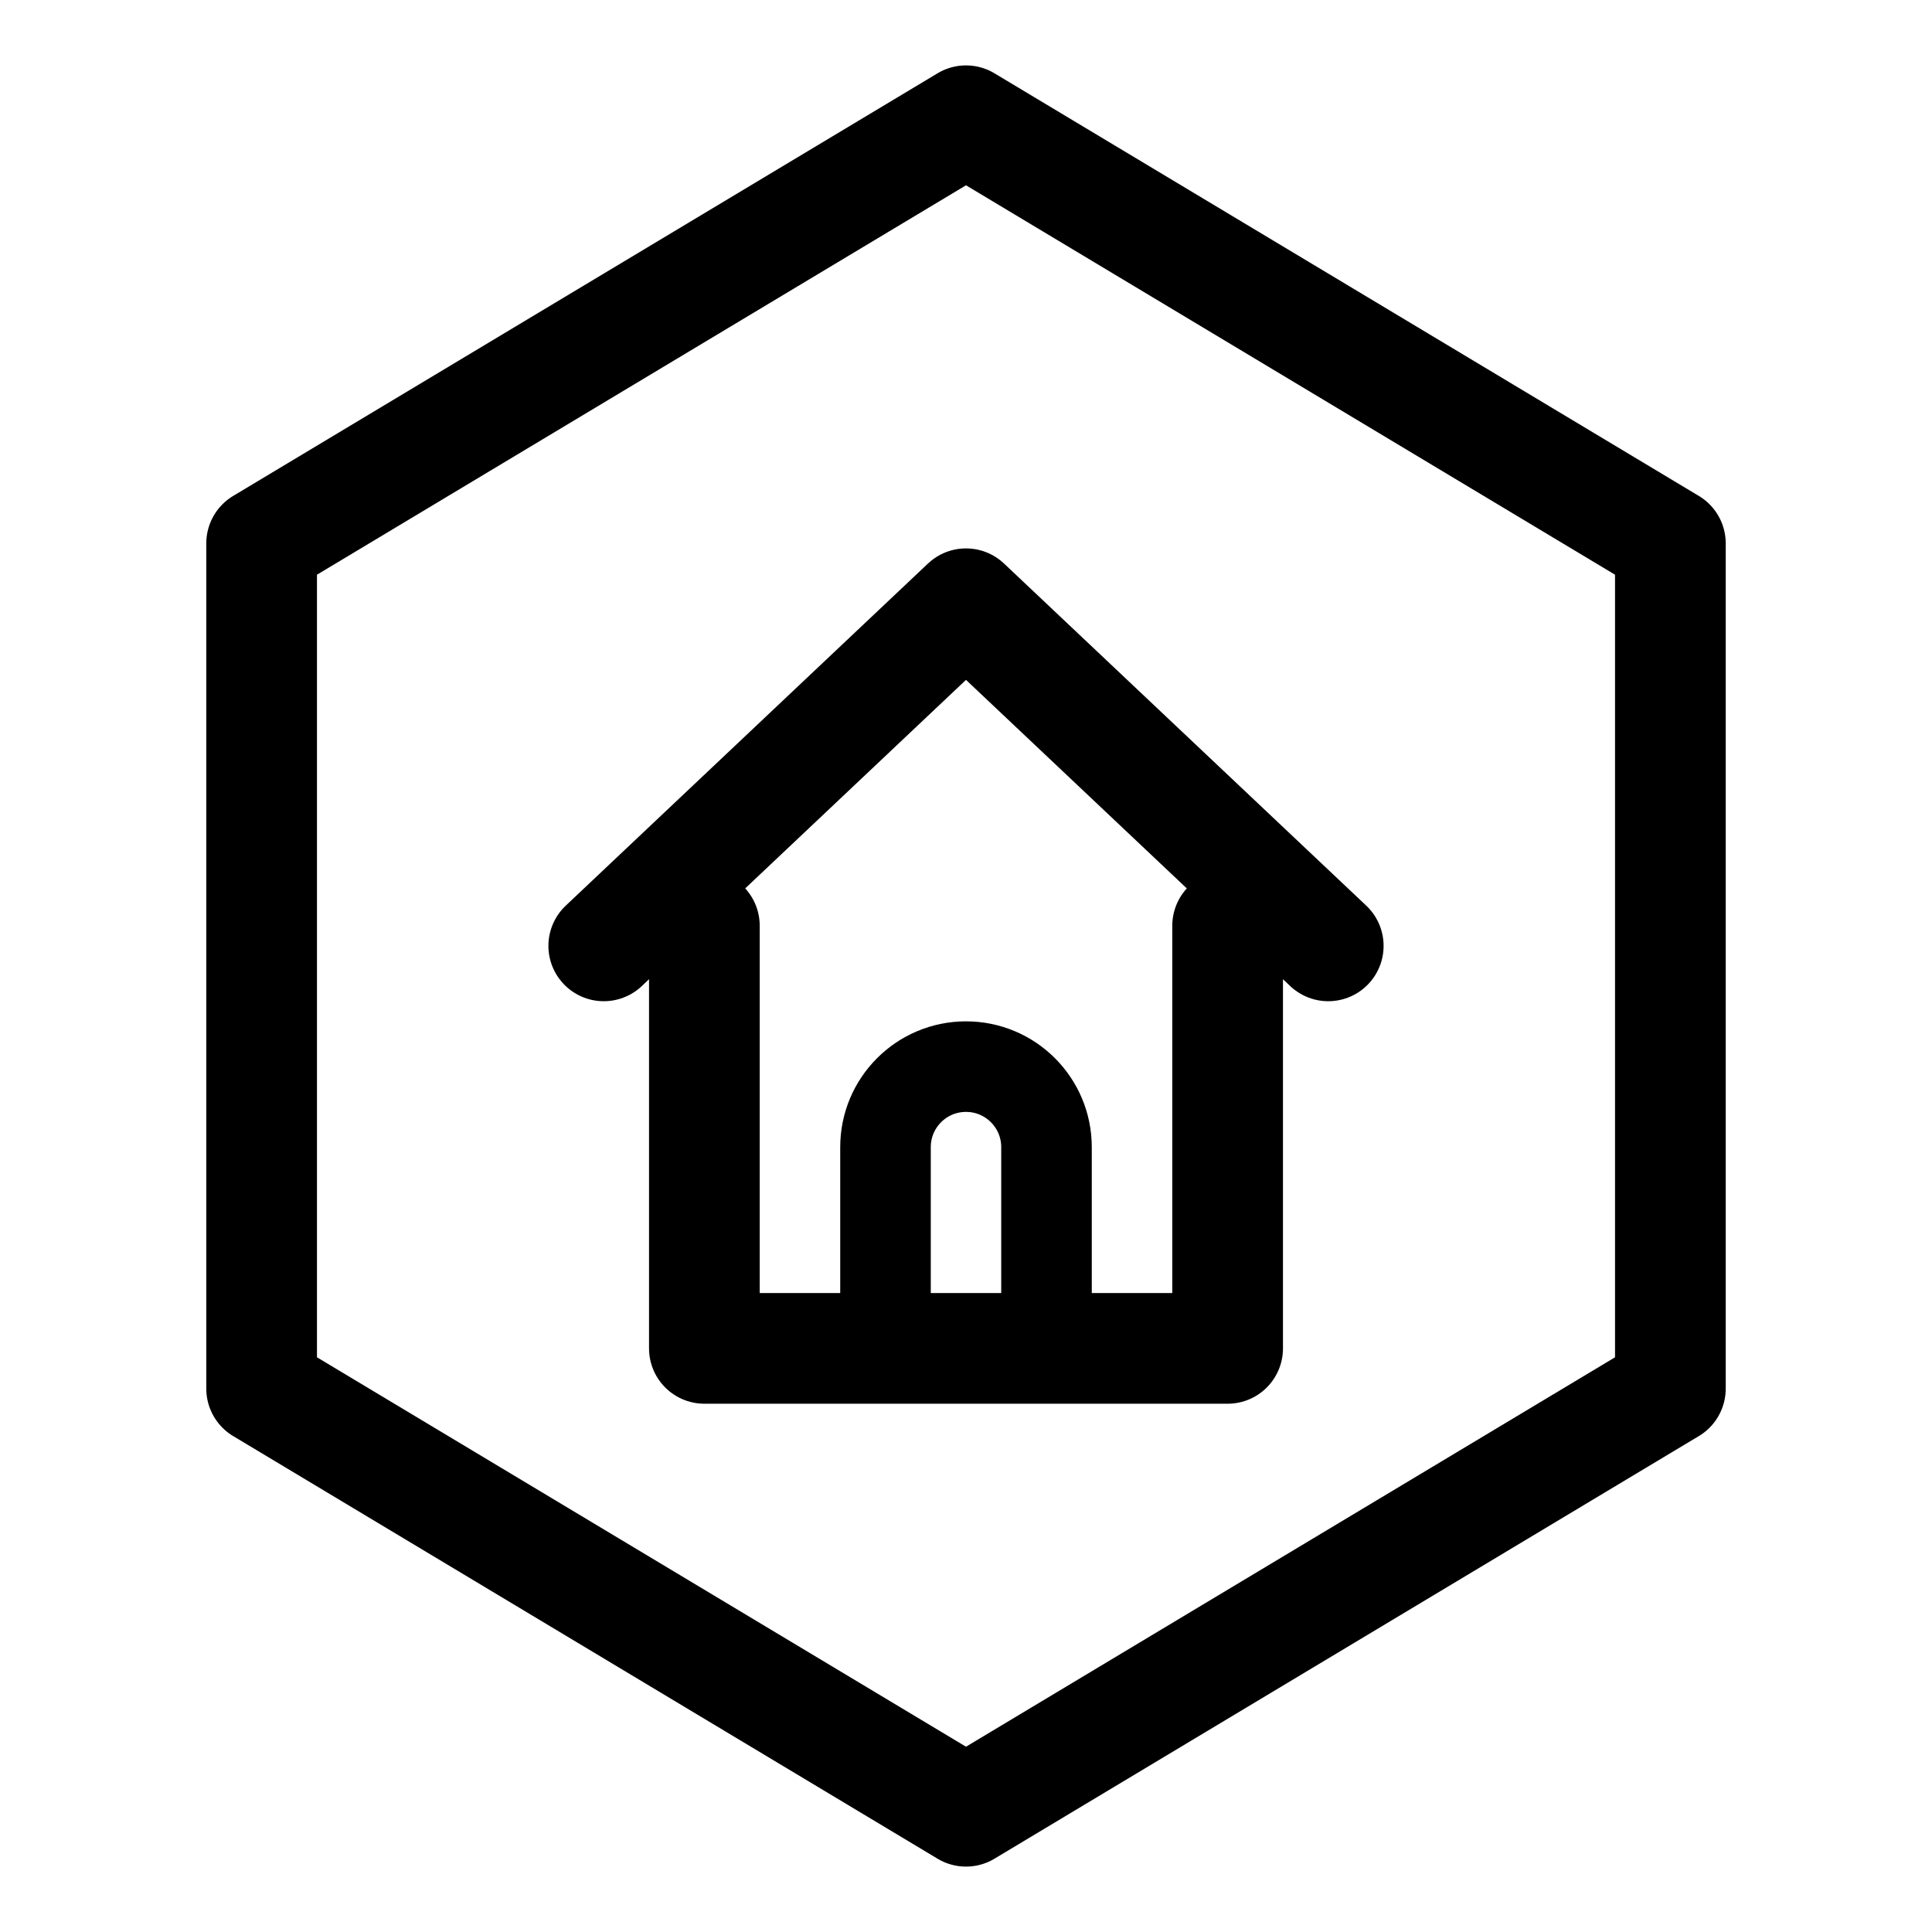
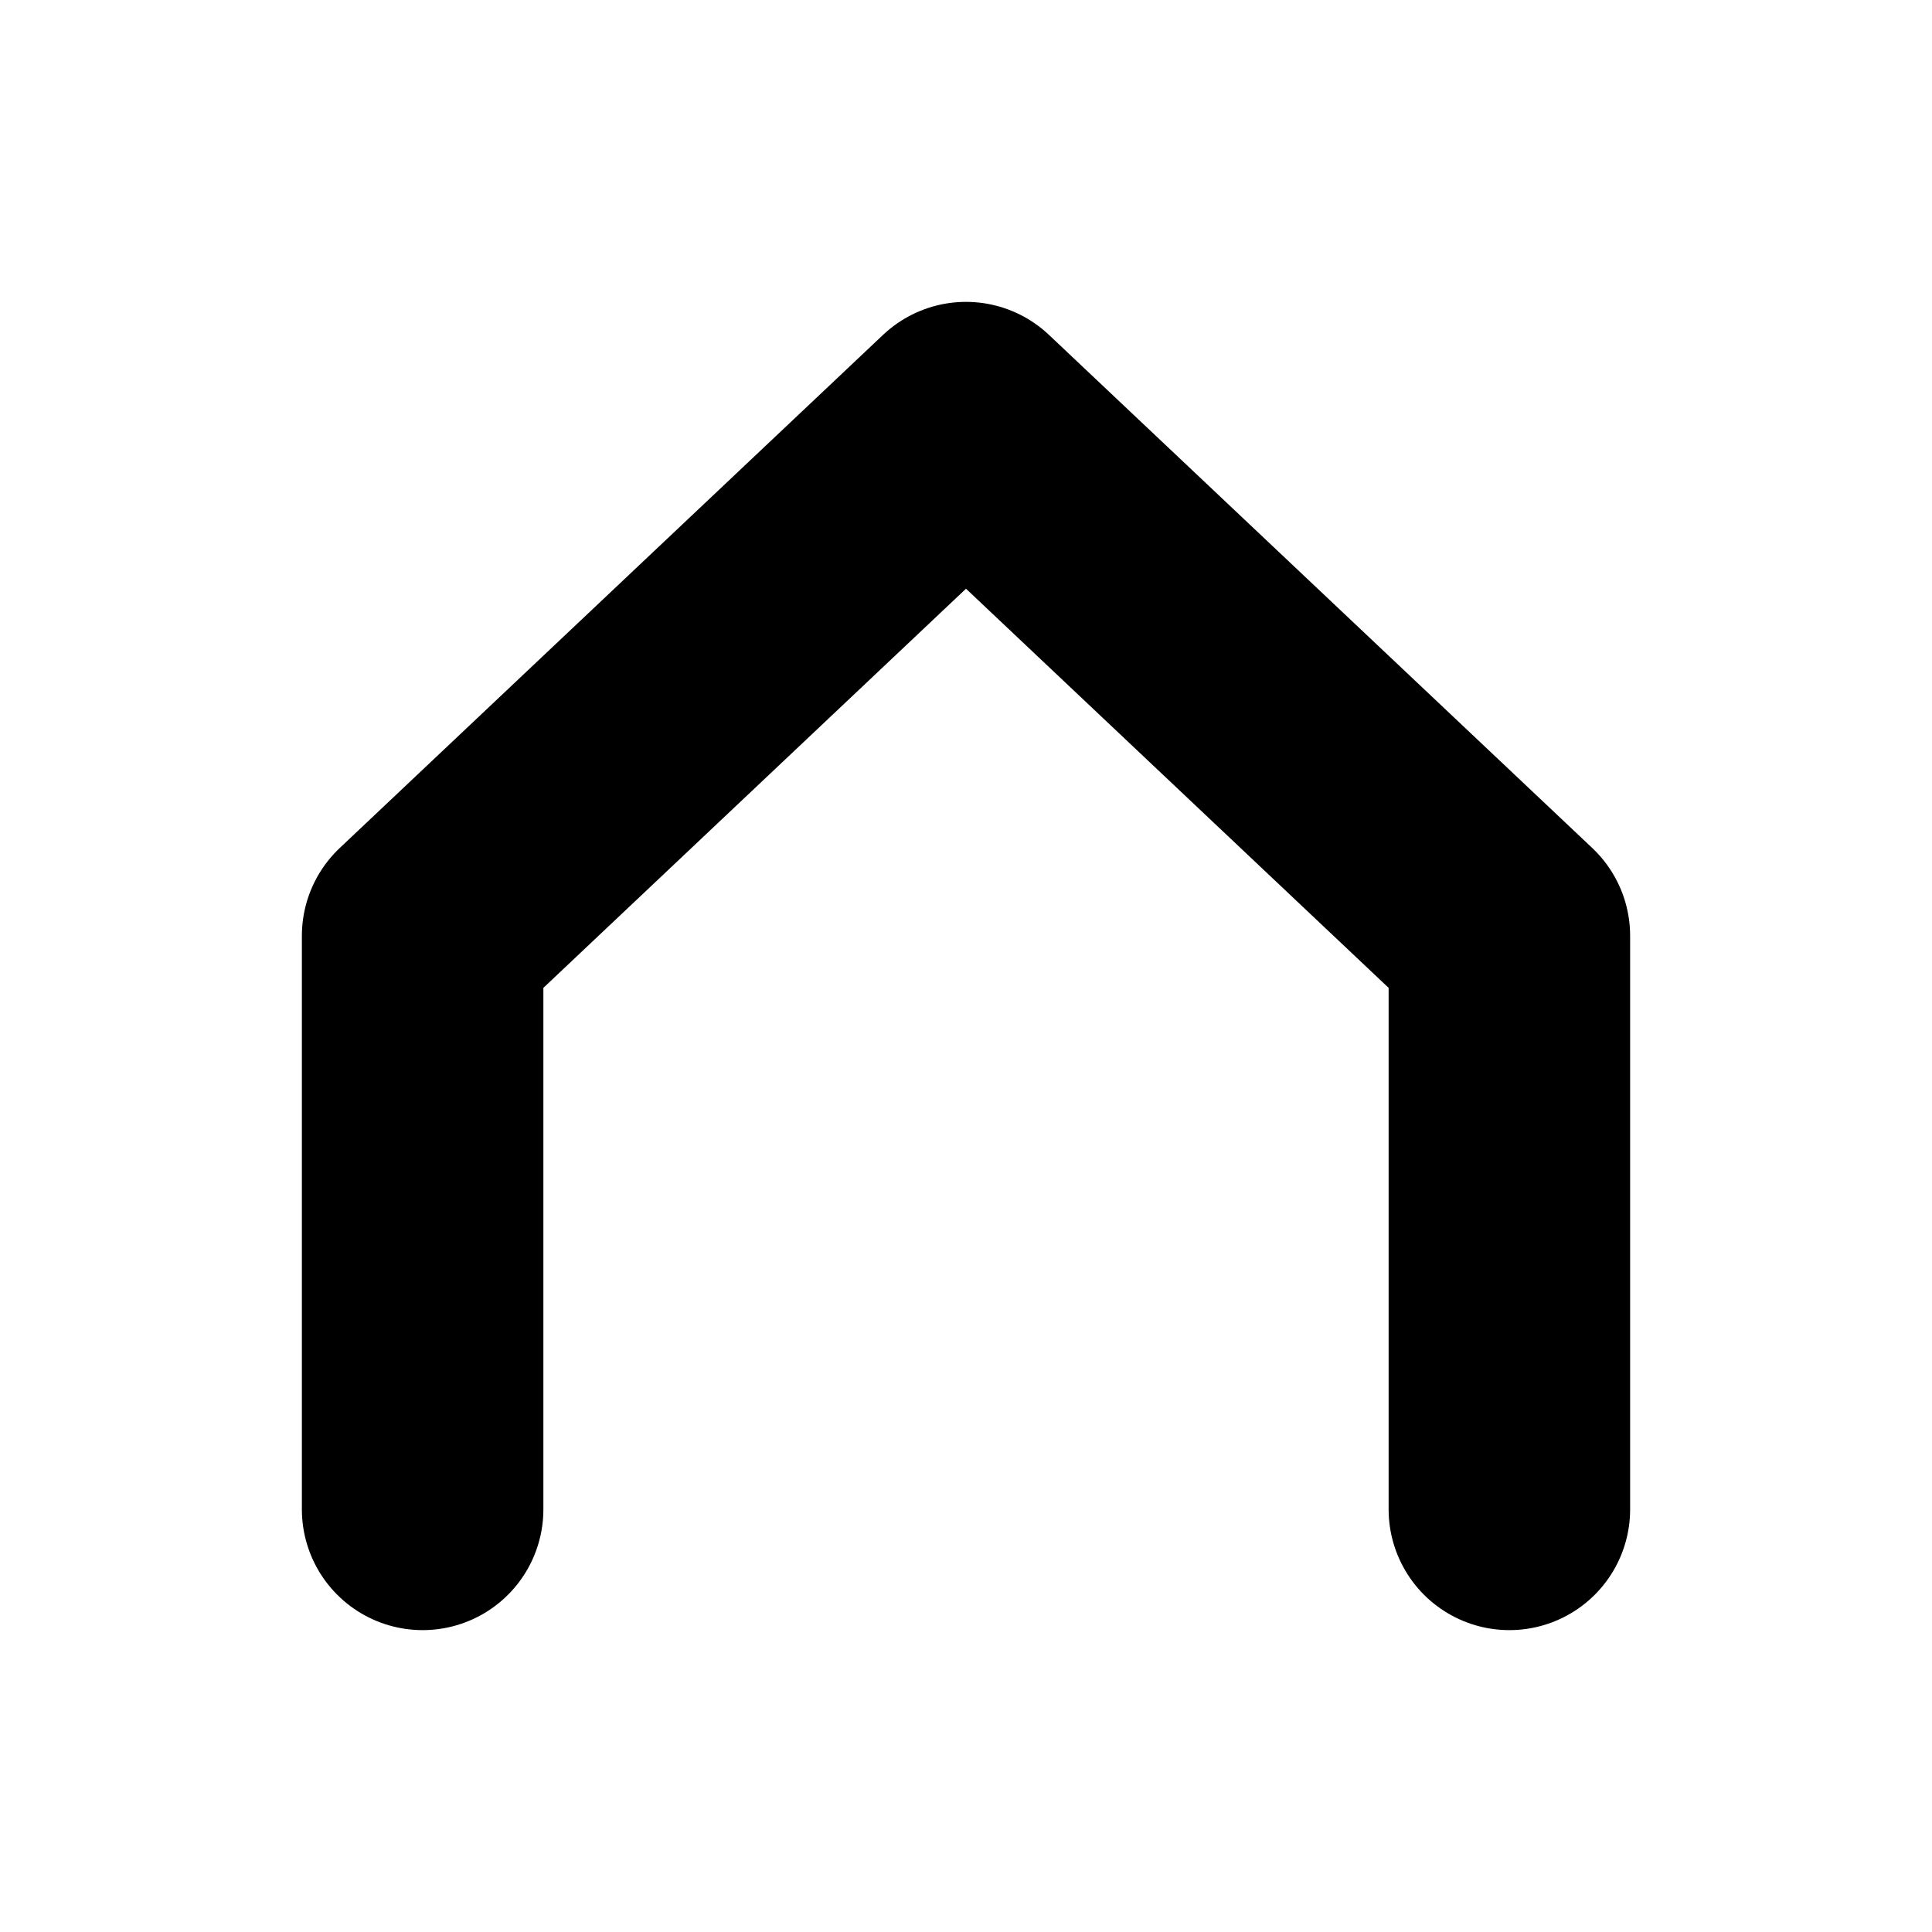
- <svg xmlns="http://www.w3.org/2000/svg" viewBox="0 0 96 96" width="96" height="96">
-   <path d="M48 6 L83 27 L83 69 L48 90 L13 69 L13 27 Z" fill="none" stroke="currentColor" stroke-width="5.5" stroke-linejoin="round" />
-   <path d="M30 47 L48 30 L66 47" fill="none" stroke="currentColor" stroke-width="5.5" stroke-linecap="round" stroke-linejoin="round" />
-   <path d="M35 46 V67 H61 V46" fill="none" stroke="currentColor" stroke-width="5.5" stroke-linecap="round" stroke-linejoin="round" />
-   <path d="M44 67 V57 a4 4 0 0 1 8 0 V67" fill="none" stroke="currentColor" stroke-width="4.5" stroke-linecap="round" stroke-linejoin="round" />
+ <svg xmlns="http://www.w3.org/2000/svg" viewBox="0 0 64 64" width="64" height="64">
+   <path d="M14 50 V31 L32 14 L50 31 V50" fill="none" stroke="black" stroke-width="8" stroke-linecap="round" stroke-linejoin="round" />
</svg>
